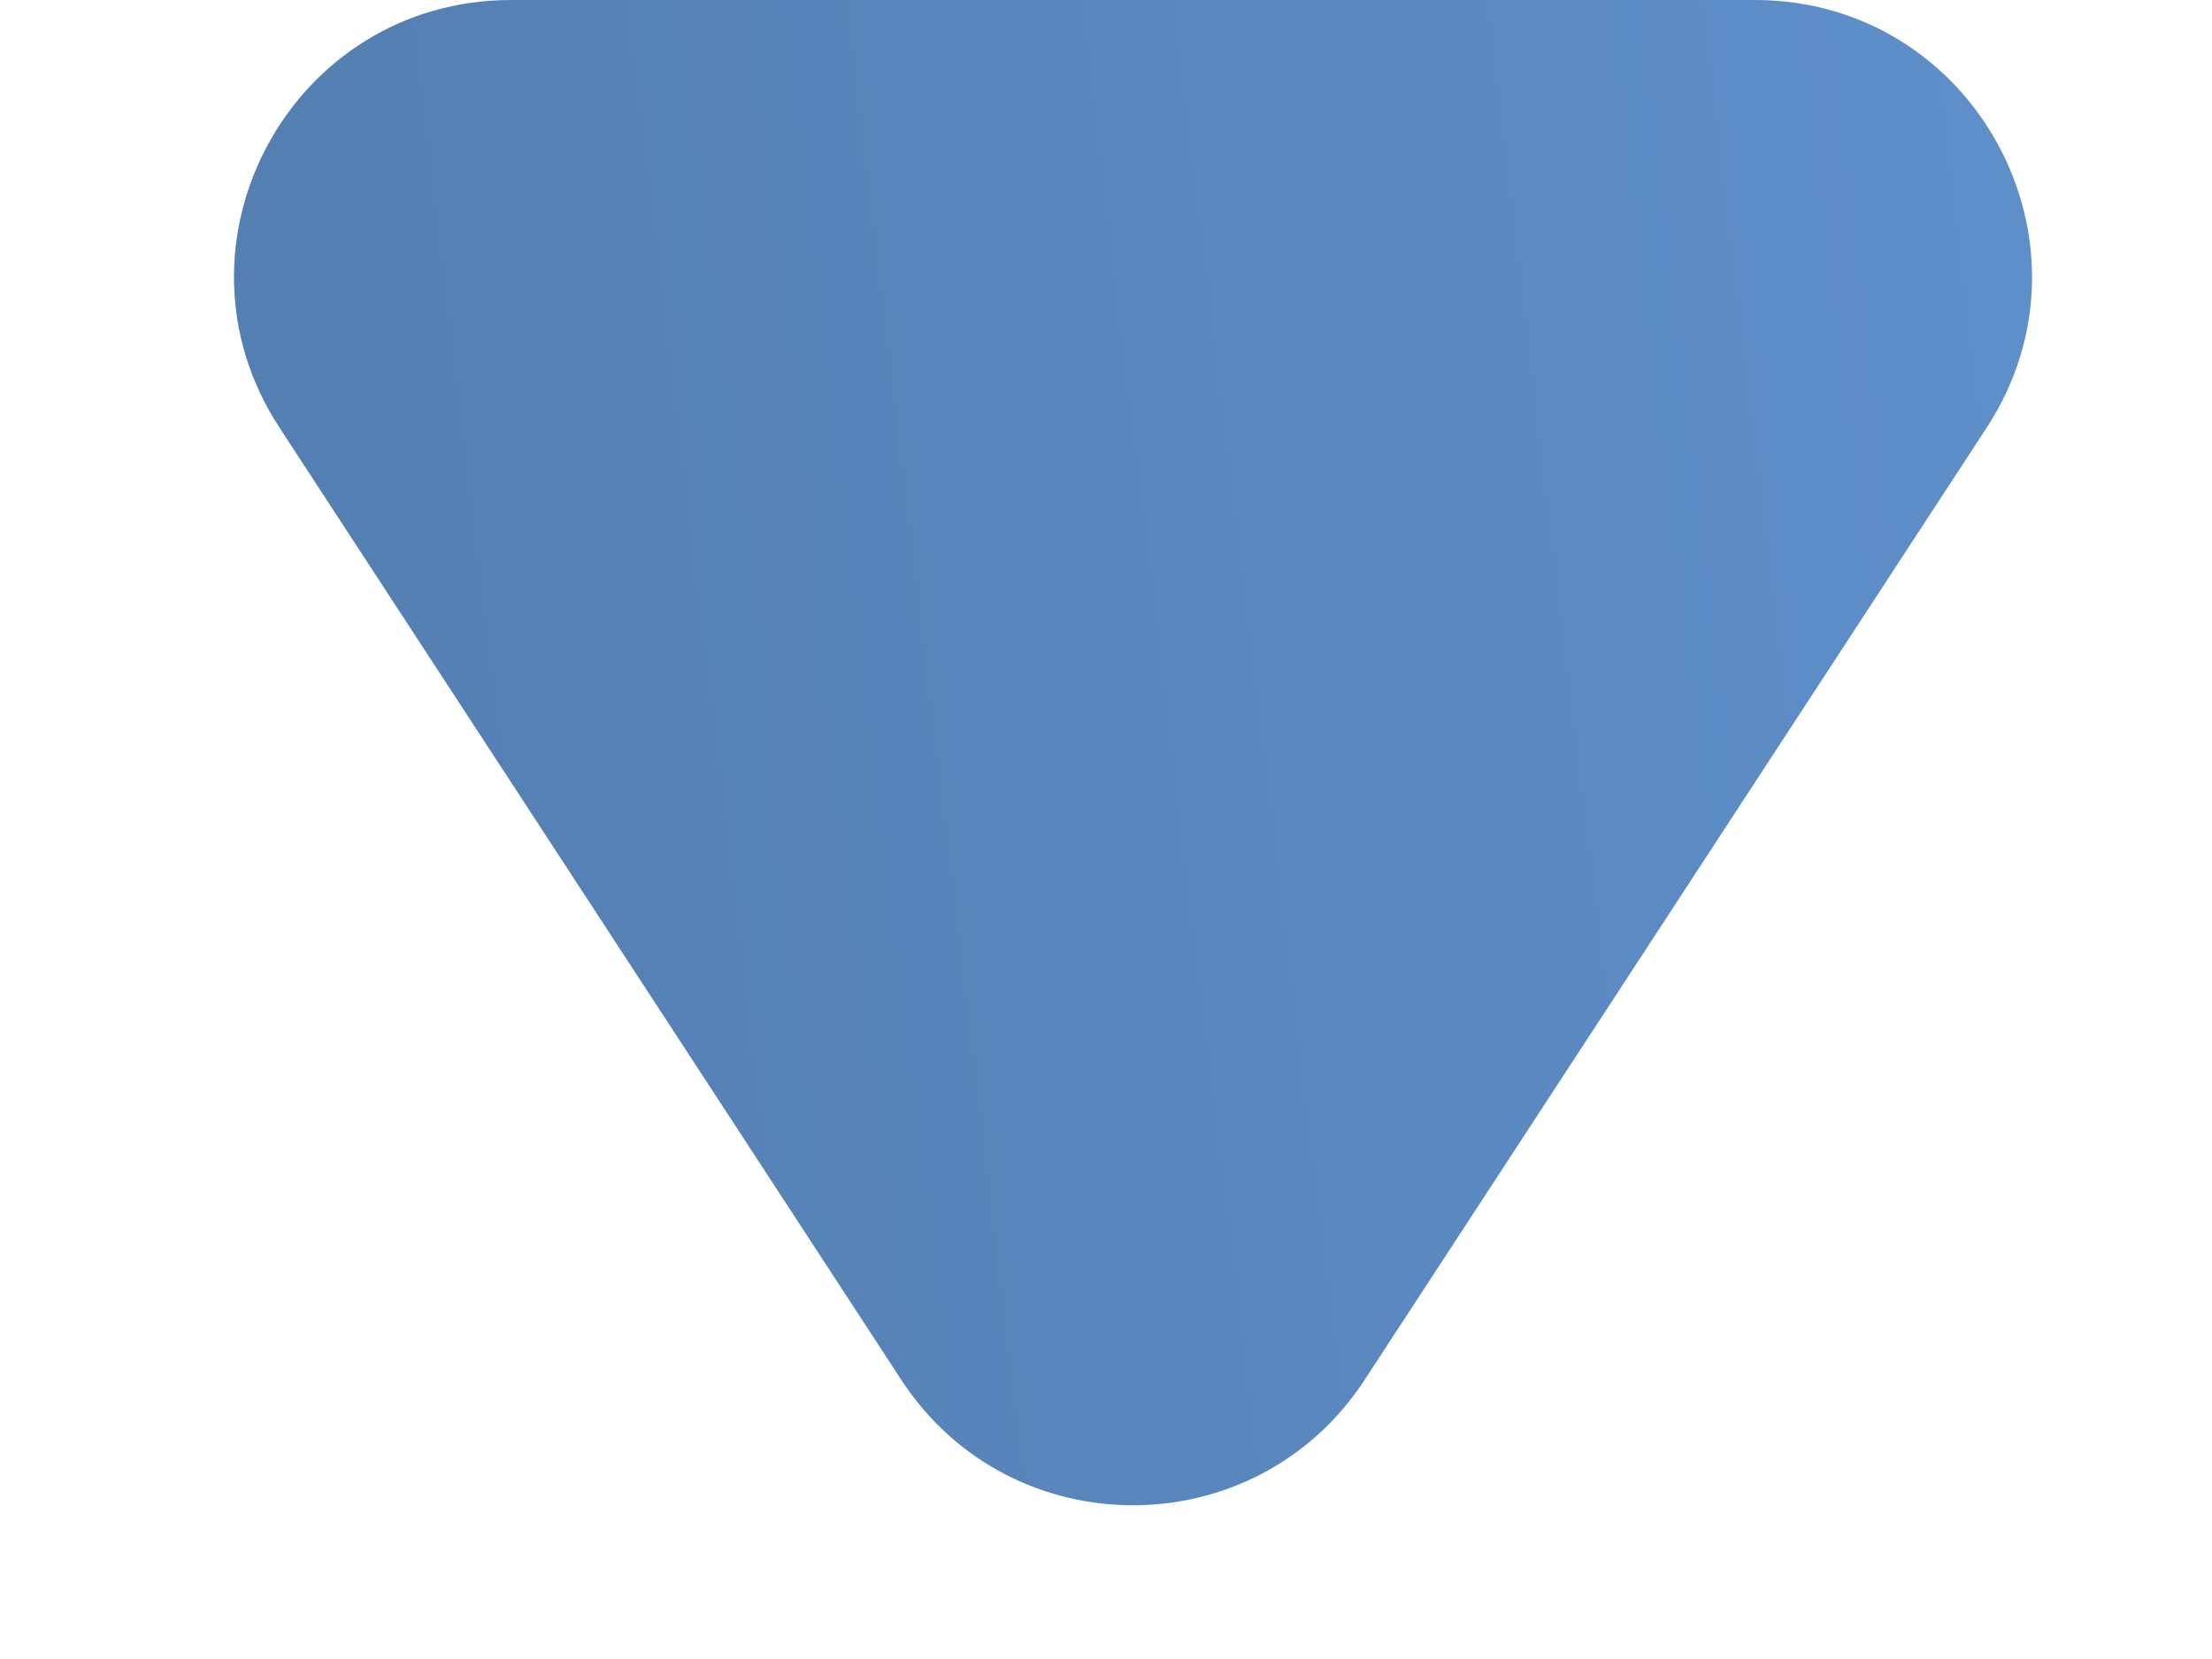
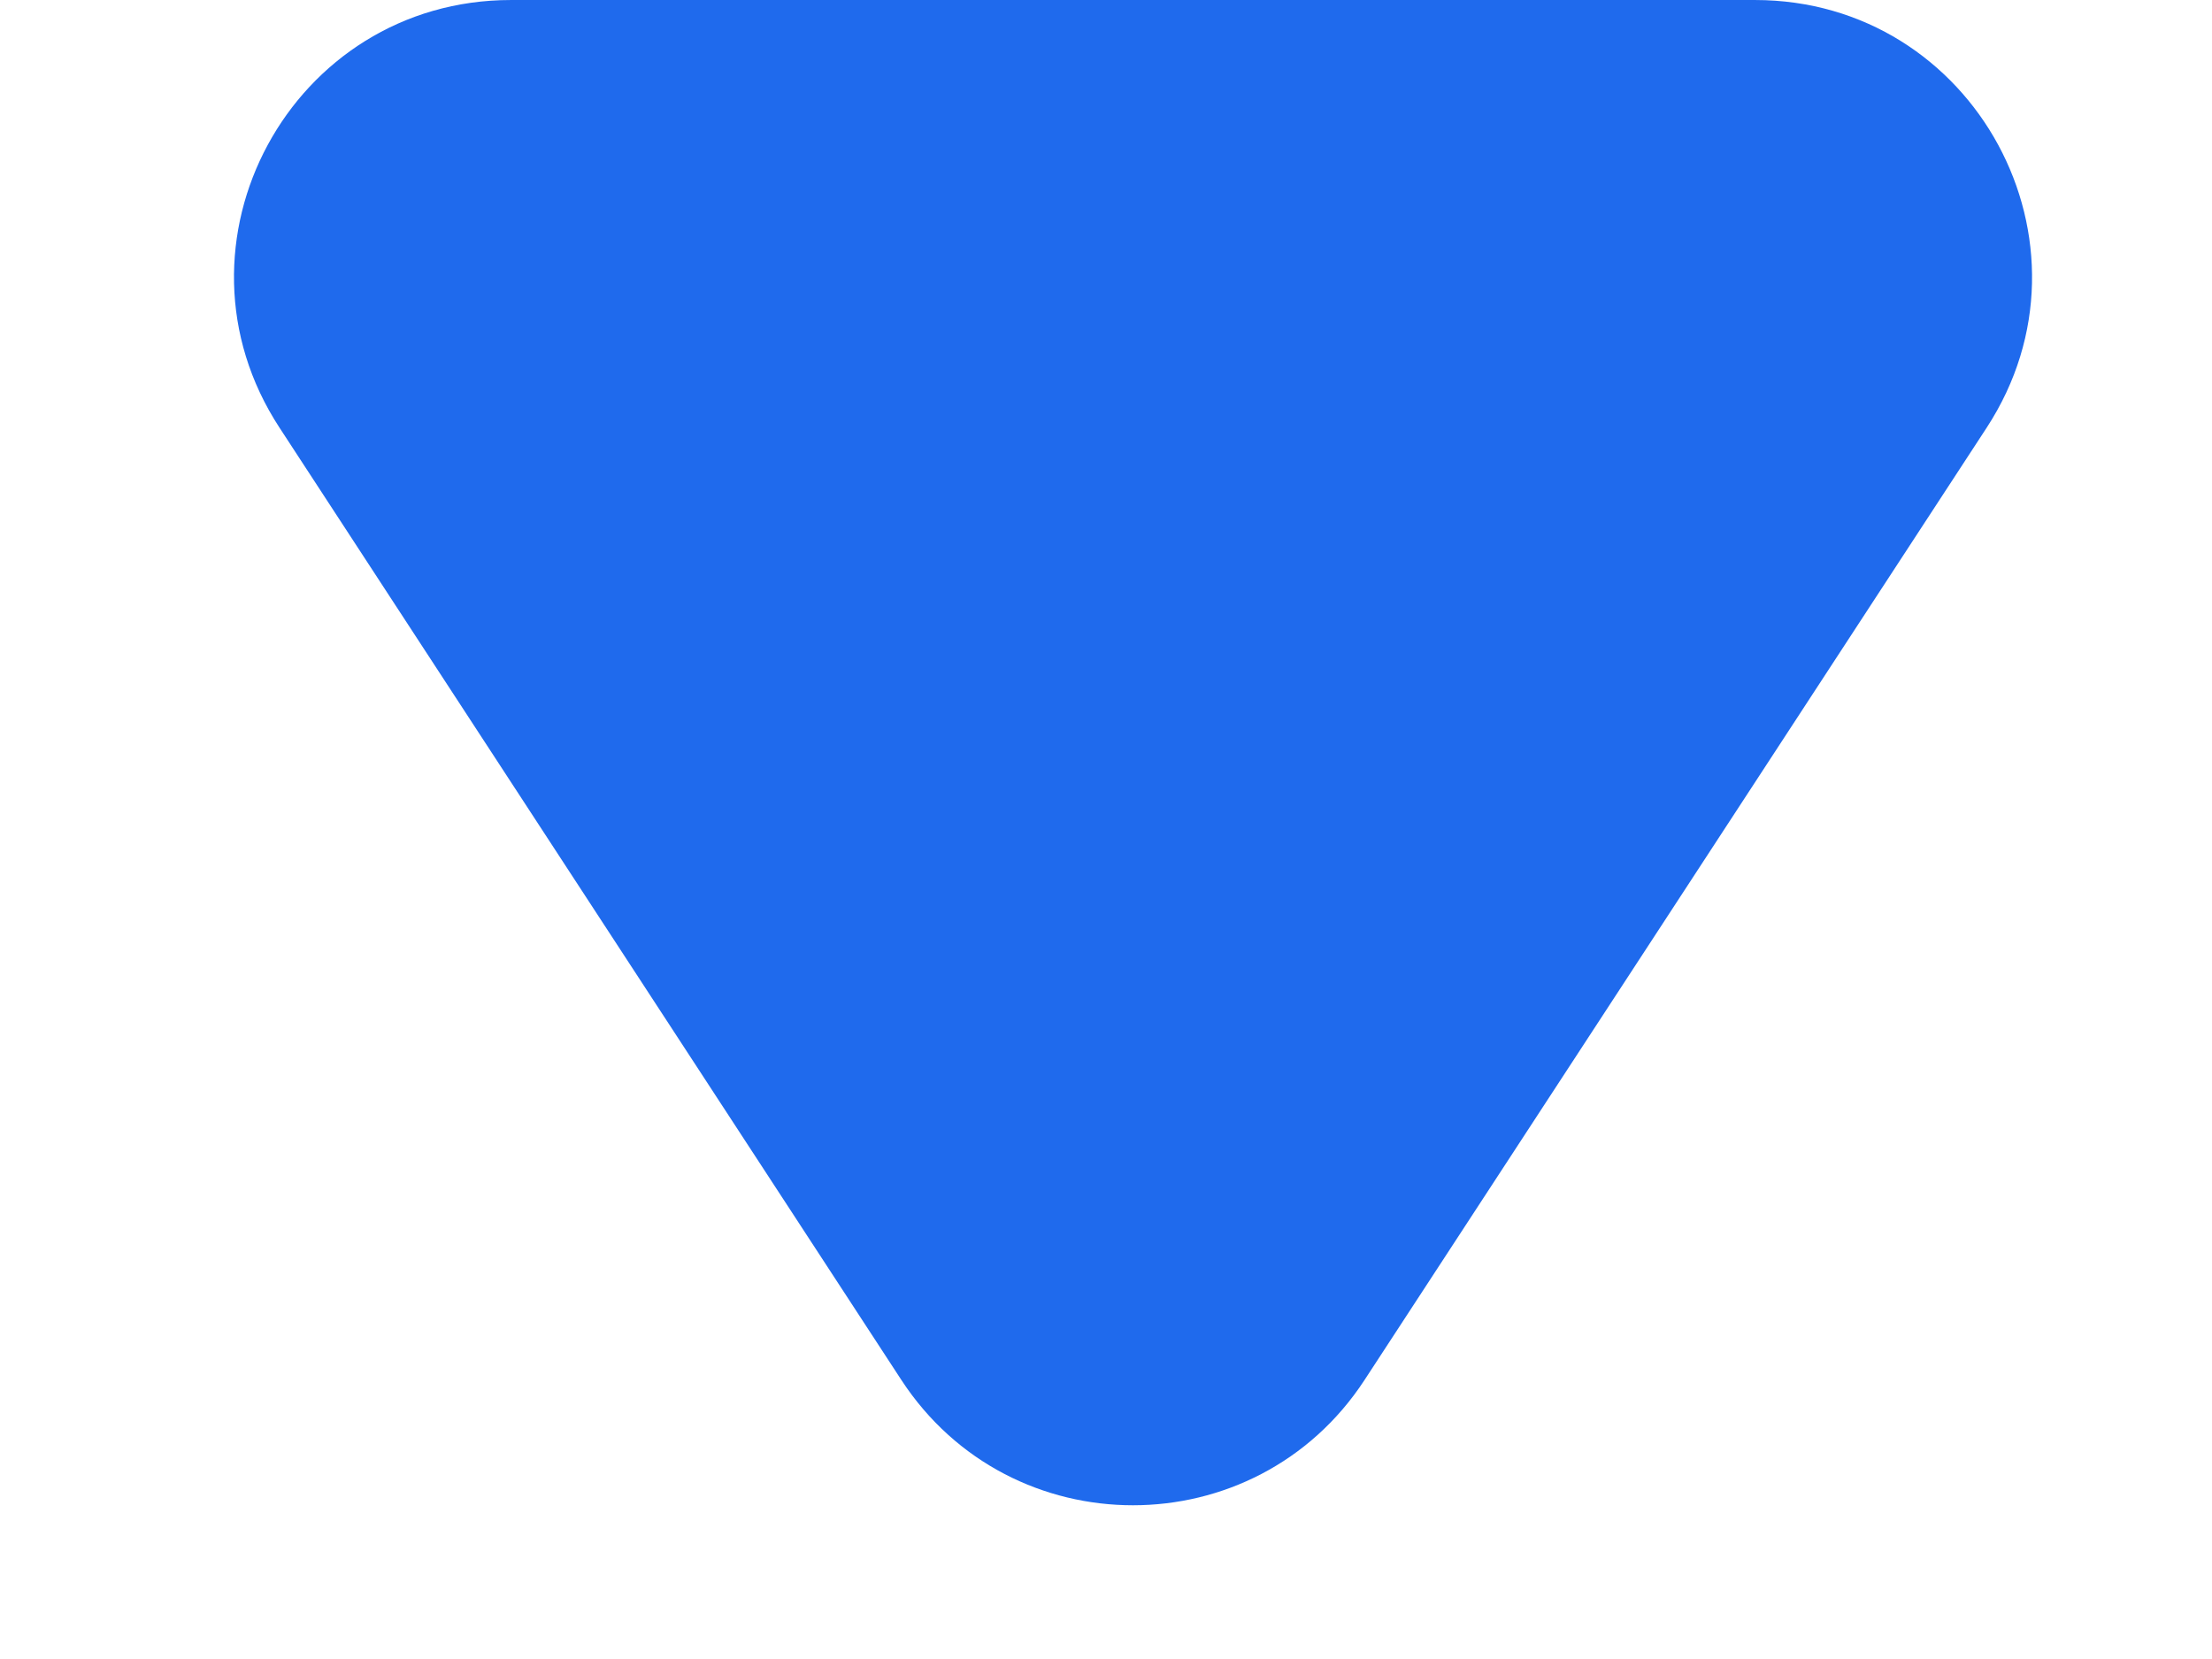
<svg xmlns="http://www.w3.org/2000/svg" width="8" height="6" viewBox="0 0 8 6" fill="none">
  <path d="M3.26 4.991C3.655 5.595 4.54 5.595 4.935 4.991L7.185 1.547C7.619 0.882 7.142 4.19617e-05 6.347 4.19617e-05H1.848C1.053 4.19617e-05 0.576 0.882 1.011 1.547L3.26 4.991Z" fill="url(#paint0_linear_18_1343)" />
  <defs>
    <linearGradient id="paint0_linear_18_1343" x1="0" y1="6.272" x2="8.594" y2="5.239" gradientUnits="userSpaceOnUse">
-       <stop offset="0.009" stop-color="#517BAD" />
-       <stop offset="1" stop-color="#6091cc" />
+       <stop offset="0.009" stop-color="#1f6aed " />
+       <stop offset="1" stop-color="#1f6aed" />
    </linearGradient>
  </defs>
</svg>
